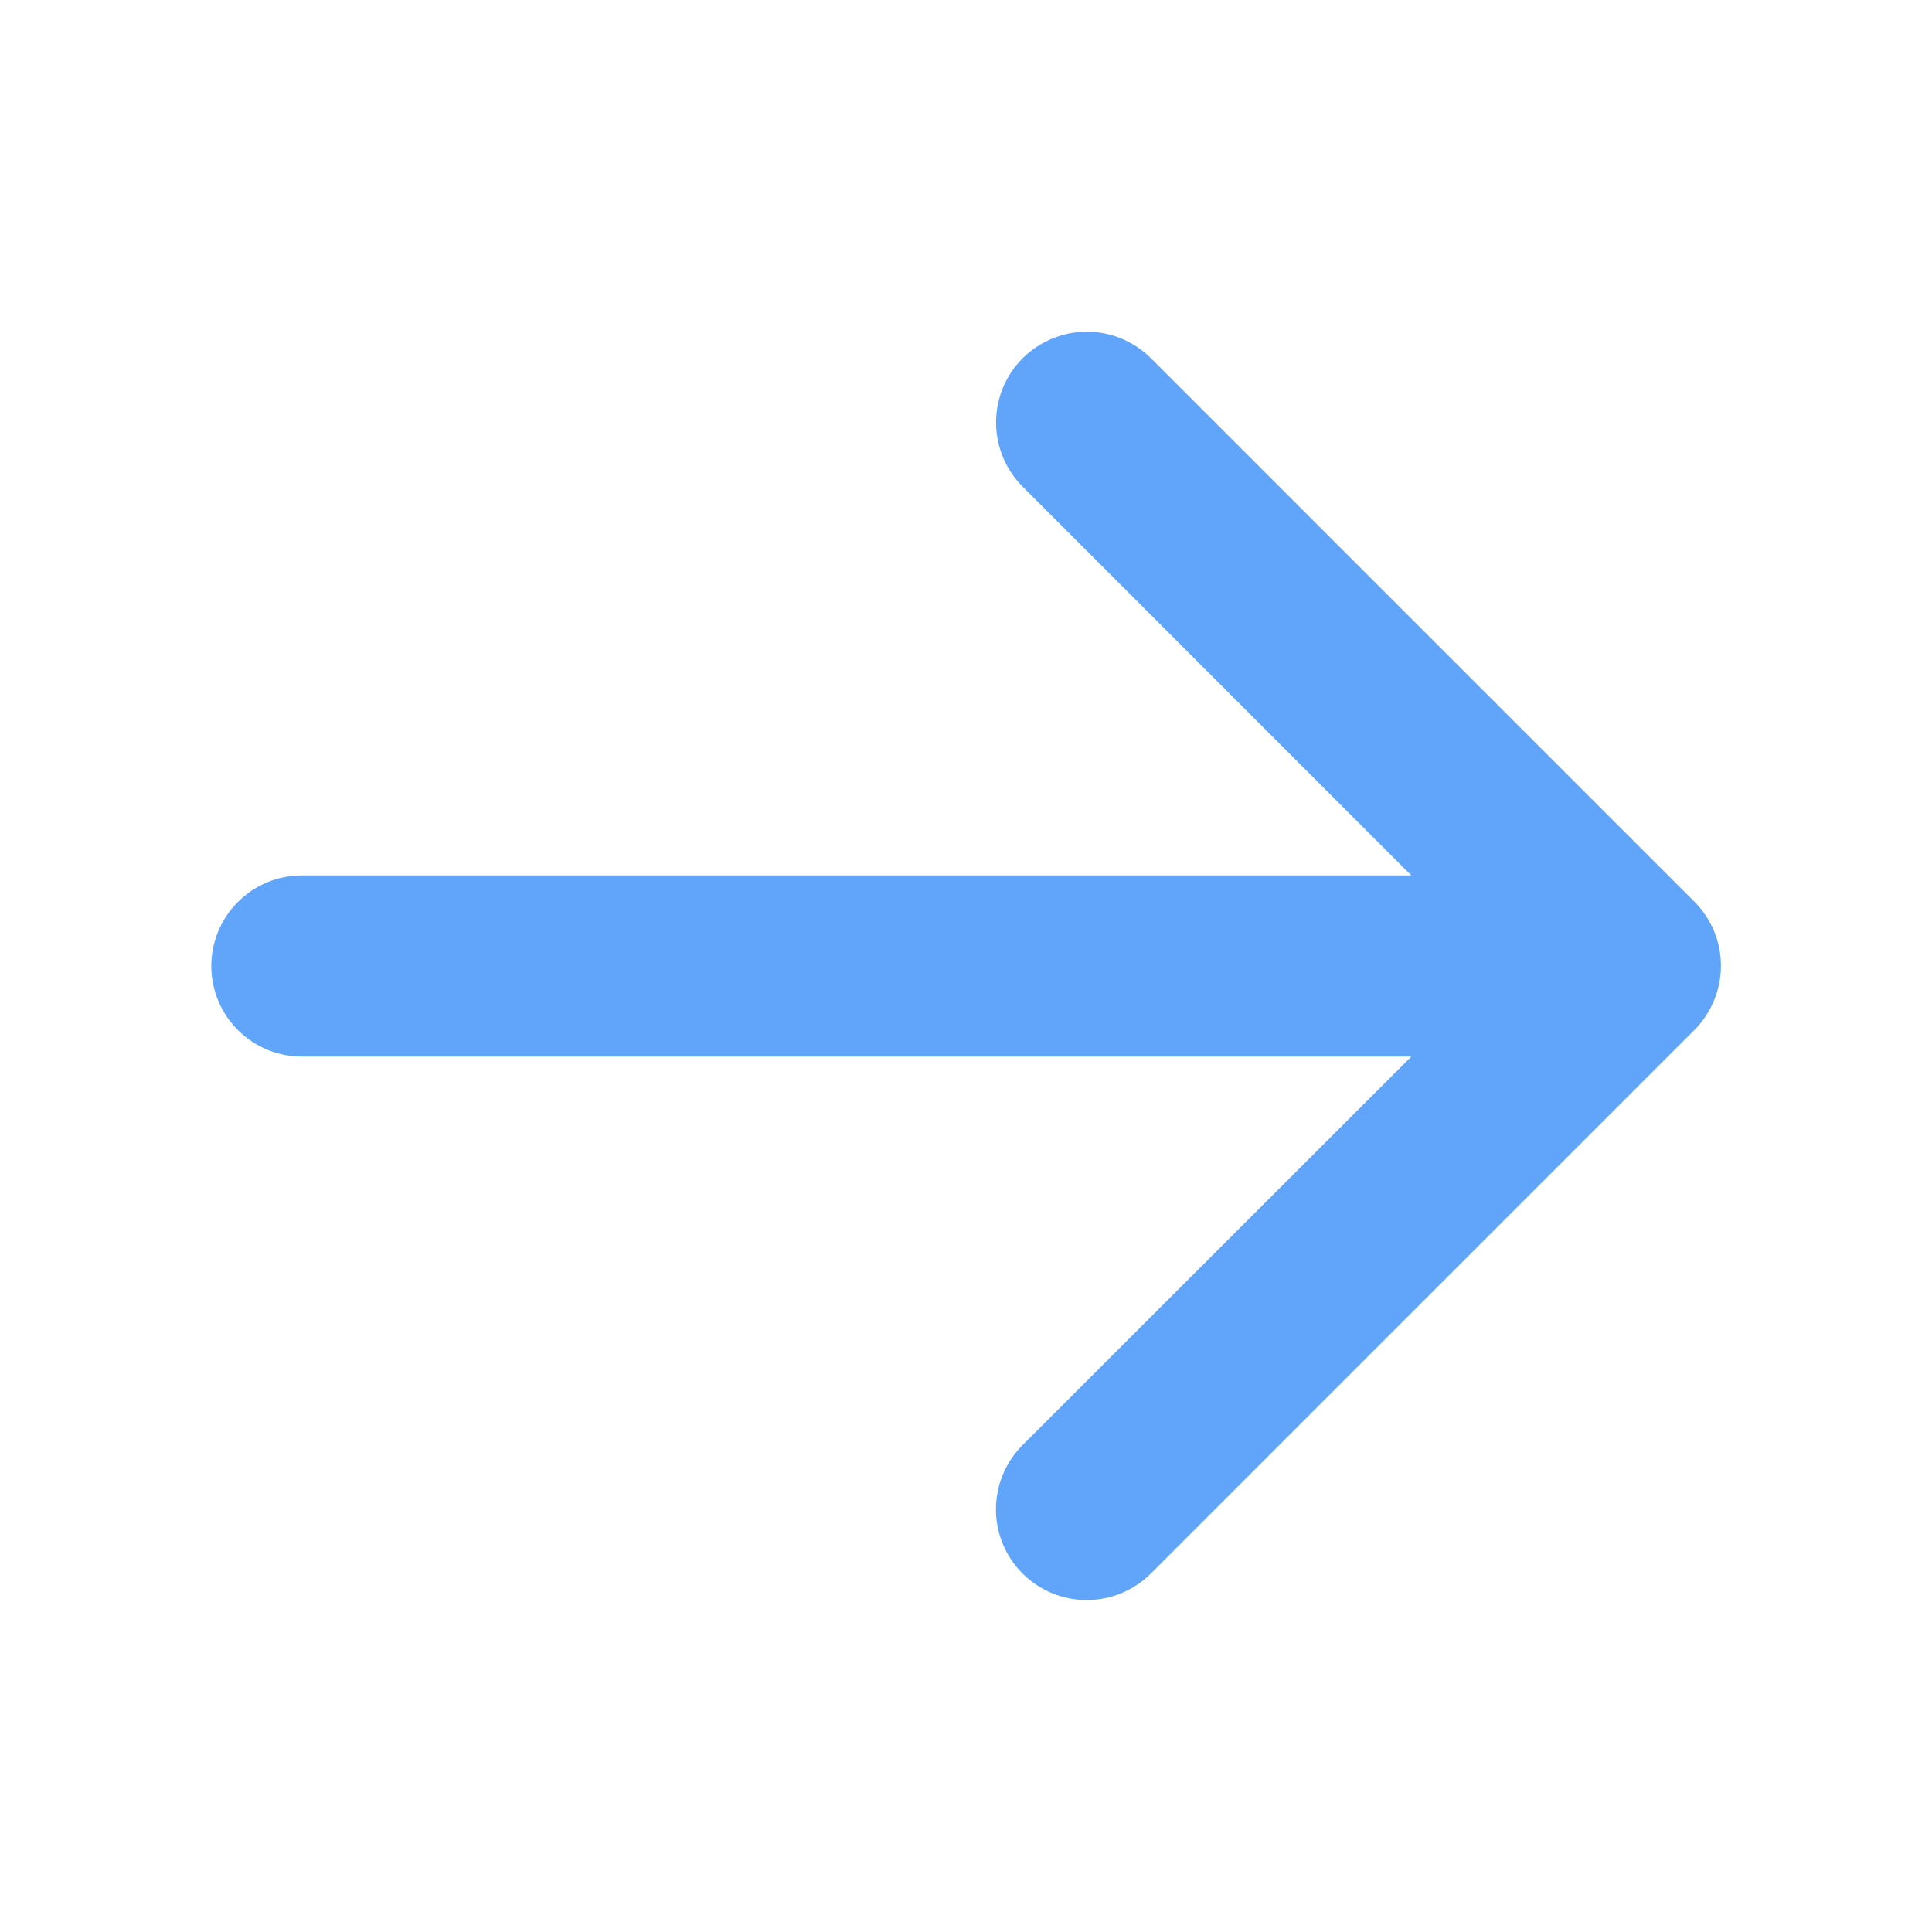
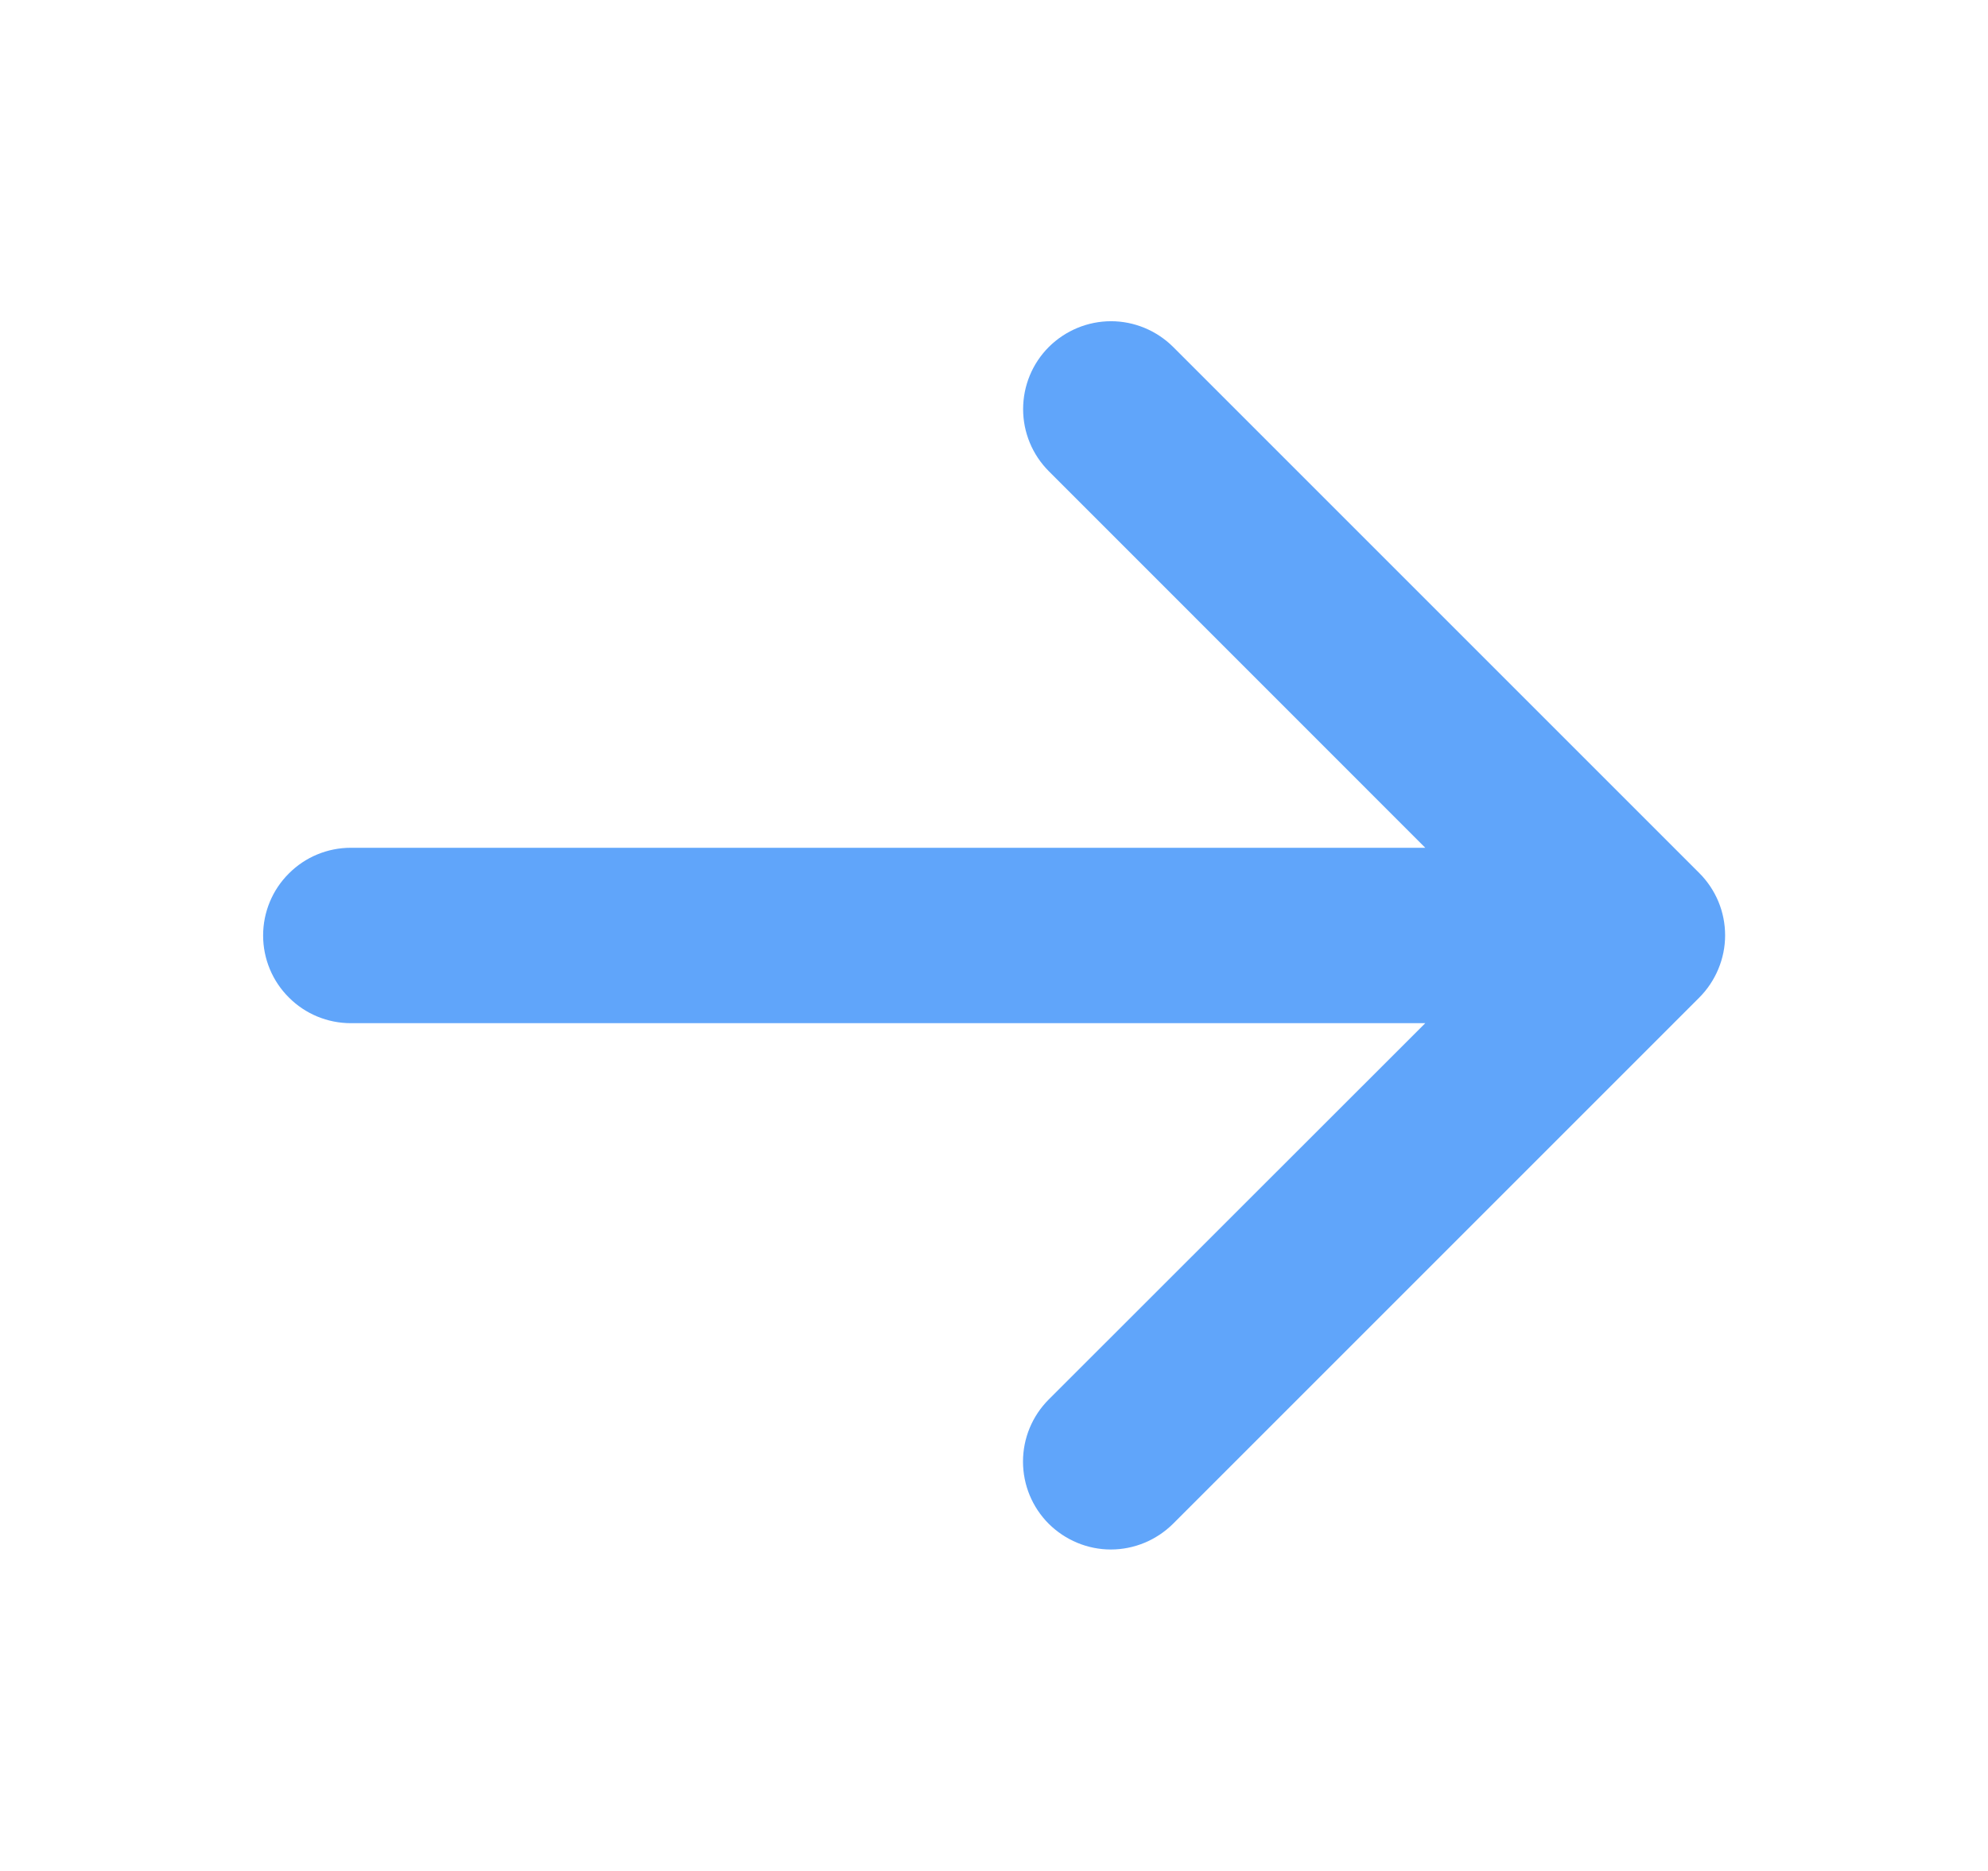
- <svg xmlns="http://www.w3.org/2000/svg" width="16" height="16" viewBox="0 0 16 16" fill="none">
-   <path d="M14.031 8.531L9.531 13.031C9.39 13.171 9.199 13.251 8.999 13.251C8.8 13.251 8.609 13.171 8.468 13.031C8.327 12.89 8.248 12.699 8.248 12.499C8.248 12.3 8.327 12.109 8.468 11.968L11.688 8.75H2.5C2.301 8.75 2.11 8.671 1.97 8.53C1.829 8.39 1.75 8.199 1.75 8C1.75 7.801 1.829 7.61 1.97 7.47C2.11 7.329 2.301 7.25 2.5 7.25H11.688L8.469 4.03C8.328 3.889 8.249 3.698 8.249 3.499C8.249 3.299 8.328 3.108 8.469 2.967C8.61 2.827 8.801 2.747 9.001 2.747C9.2 2.747 9.391 2.827 9.532 2.967L14.032 7.467C14.102 7.537 14.157 7.62 14.195 7.711C14.233 7.803 14.252 7.901 14.252 7.999C14.252 8.098 14.232 8.196 14.194 8.287C14.156 8.378 14.101 8.461 14.031 8.531Z" fill="#60A5FA" />
+ <svg xmlns="http://www.w3.org/2000/svg" width="17" height="16" viewBox="0 0 17 16" fill="none">
+   <path d="M14.531 8.531L10.031 13.031C9.89 13.171 9.699 13.251 9.499 13.251C9.3 13.251 9.109 13.171 8.968 13.031C8.827 12.89 8.748 12.699 8.748 12.499C8.748 12.3 8.827 12.109 8.968 11.968L12.188 8.75H3C2.801 8.75 2.61 8.671 2.47 8.53C2.329 8.39 2.25 8.199 2.25 8C2.25 7.801 2.329 7.61 2.47 7.47C2.61 7.329 2.801 7.25 3 7.25H12.188L8.969 4.03C8.828 3.889 8.749 3.698 8.749 3.499C8.749 3.299 8.828 3.108 8.969 2.967C9.11 2.827 9.301 2.747 9.501 2.747C9.7 2.747 9.891 2.827 10.032 2.967L14.532 7.467C14.602 7.537 14.657 7.62 14.695 7.711C14.733 7.803 14.752 7.901 14.752 7.999C14.752 8.098 14.732 8.196 14.694 8.287C14.656 8.378 14.601 8.461 14.531 8.531Z" fill="#60A5FA" />
</svg>
